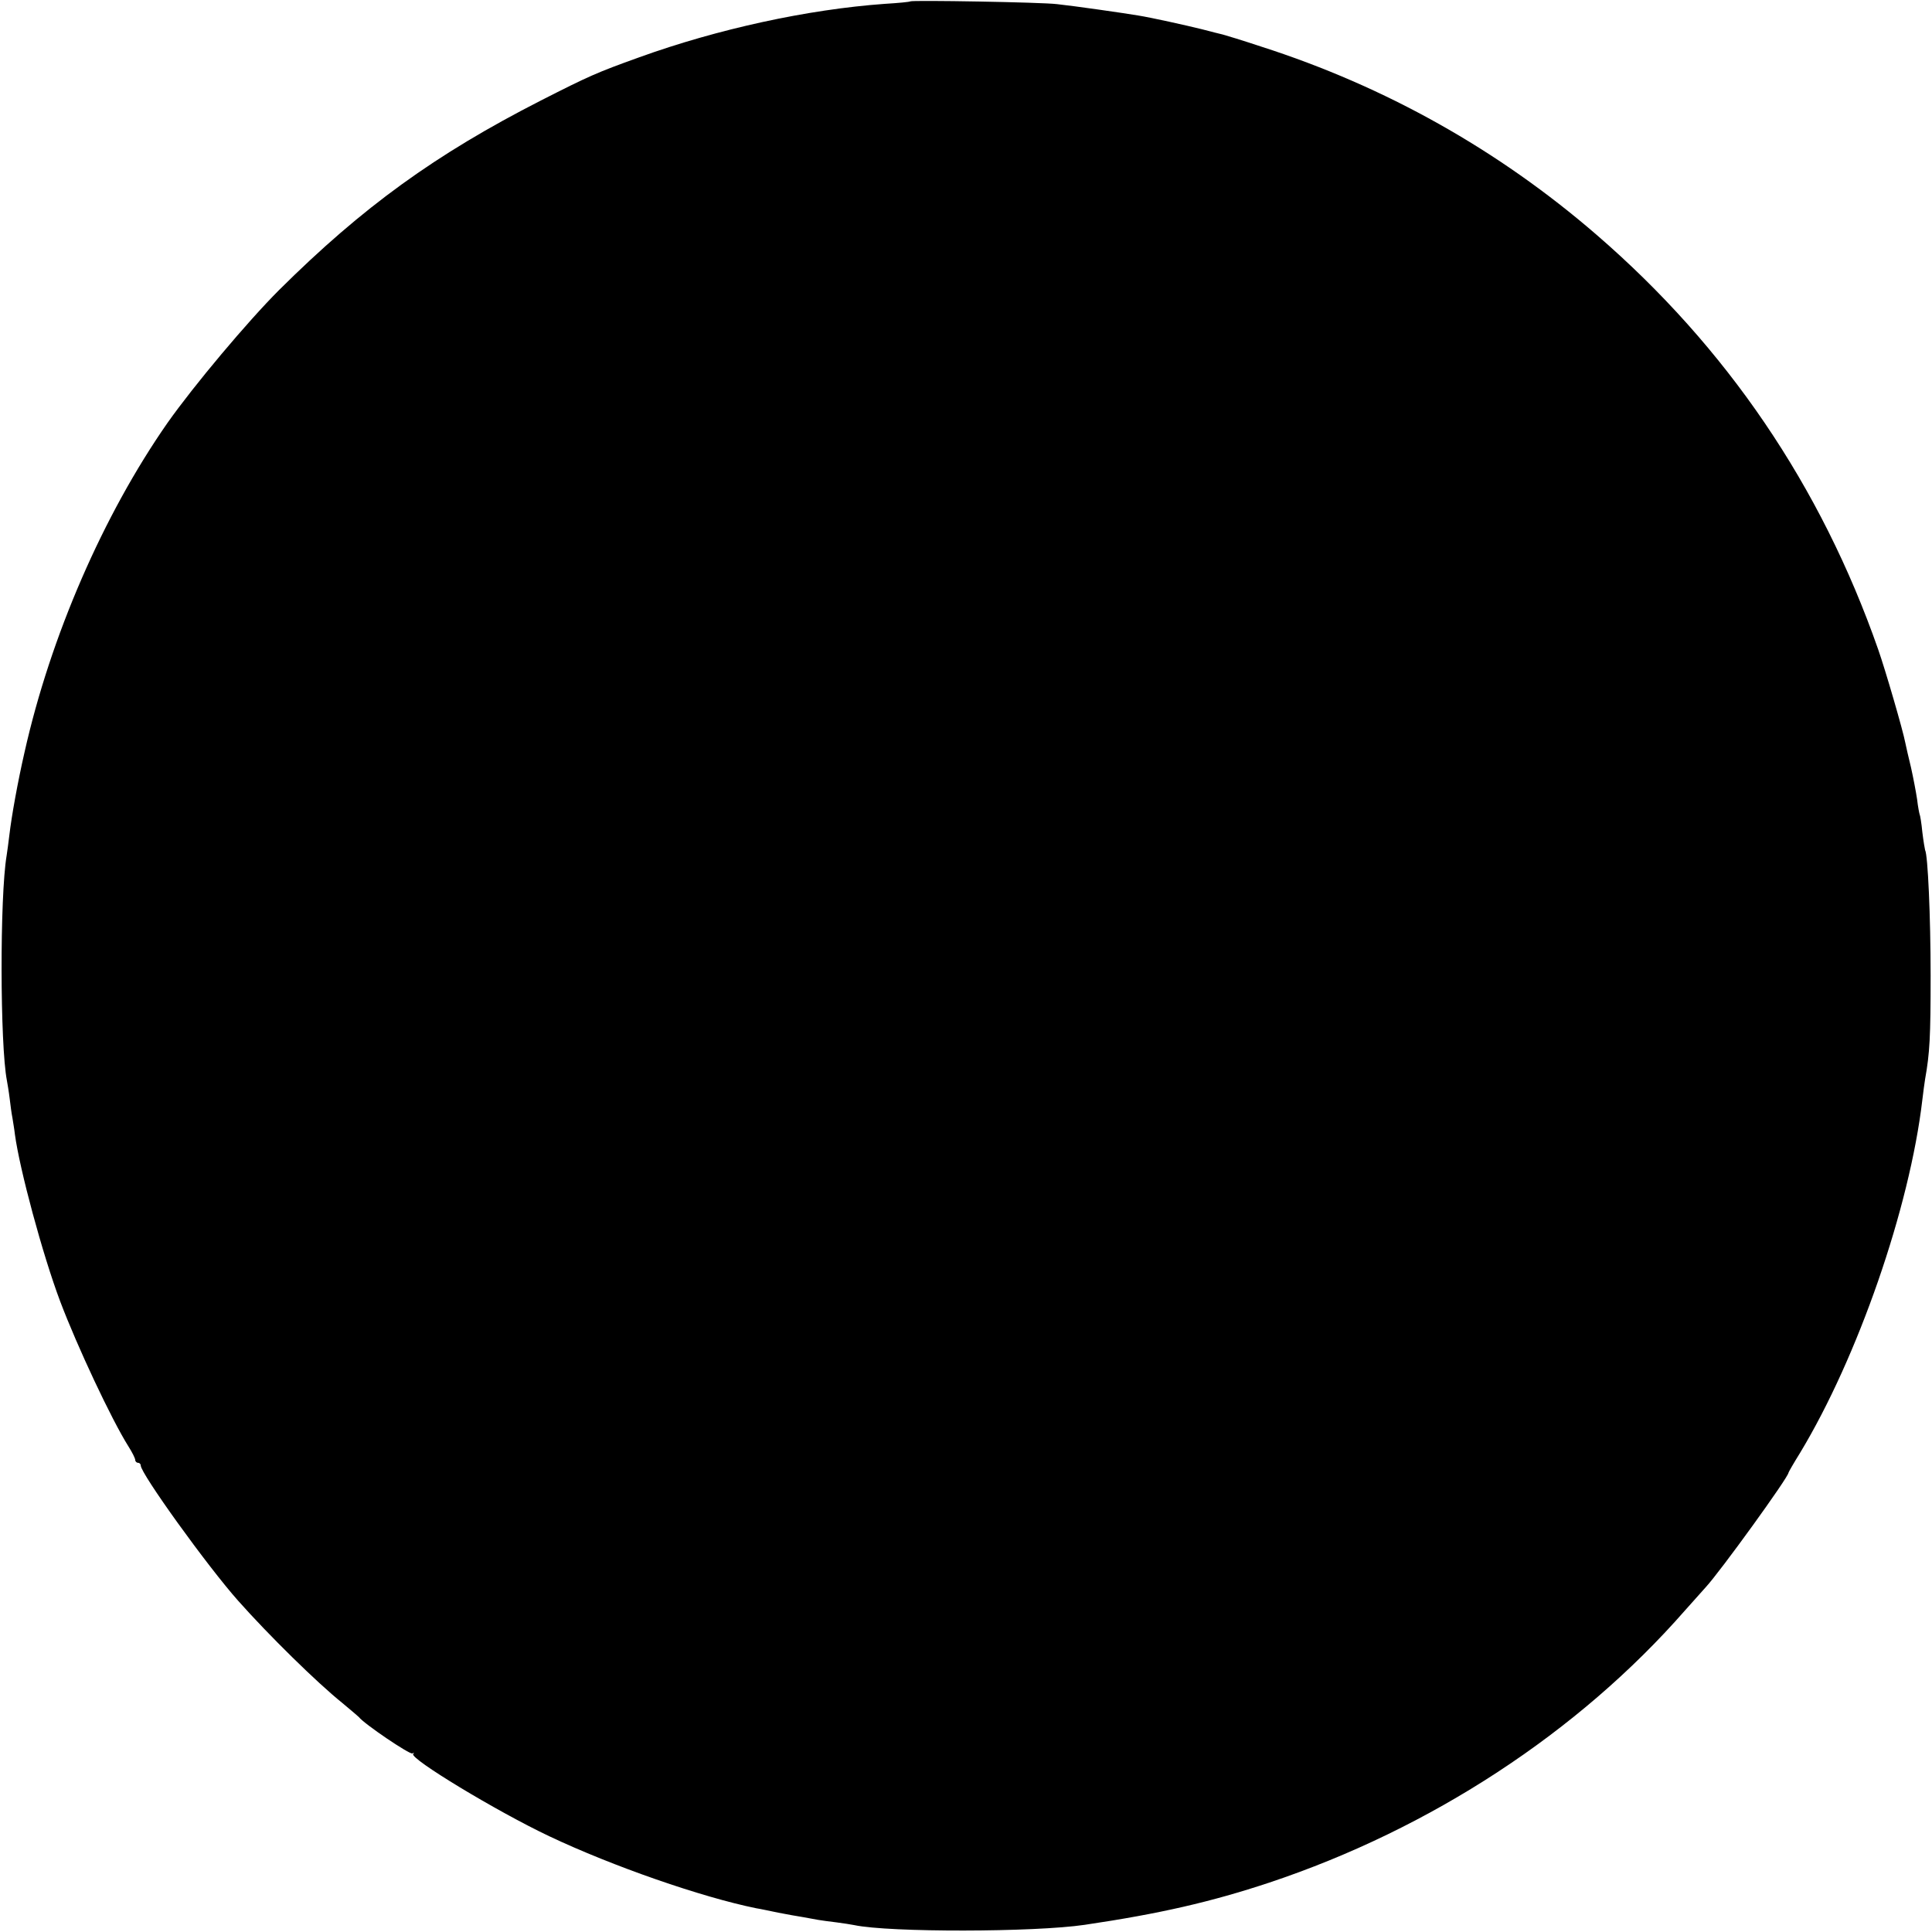
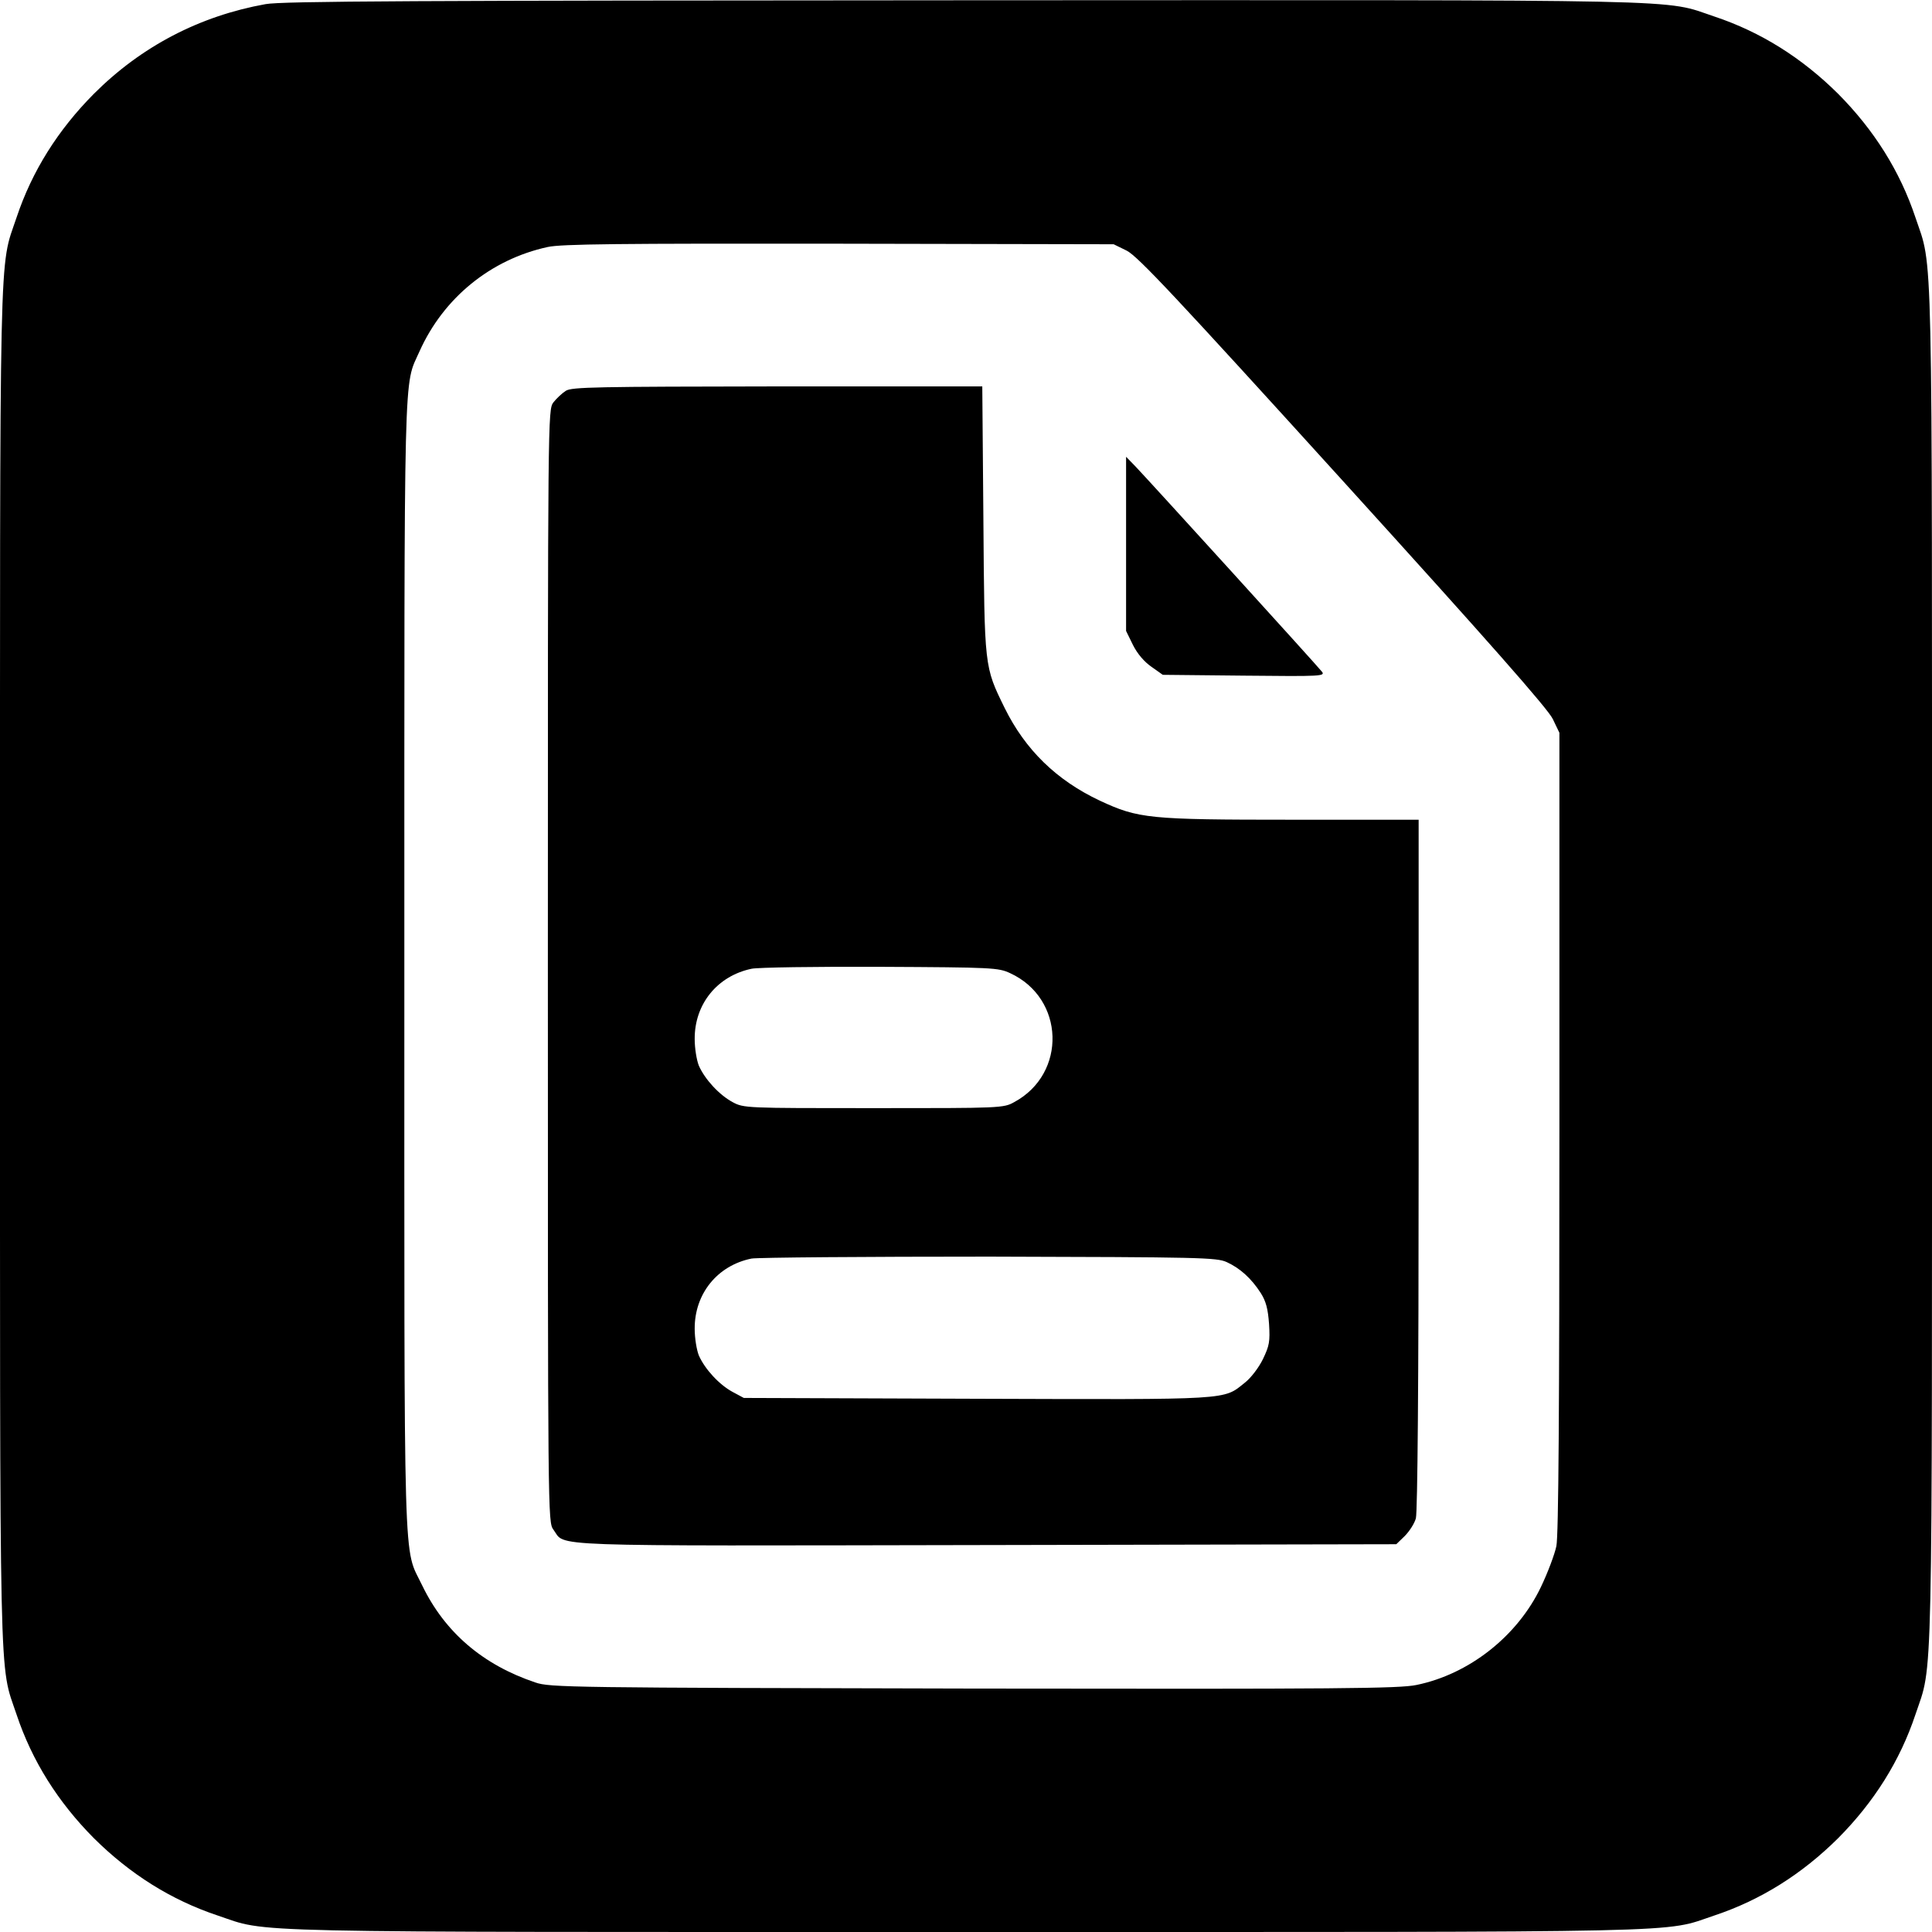
<svg xmlns="http://www.w3.org/2000/svg" version="1.0" width="700pt" height="700pt" viewBox="0 0 700 700" preserveAspectRatio="xMidYMid meet">
  <g transform="translate(0,700) scale(0.1,-0.1)" fill="#000000" stroke="none">
-     <path d="M3298 6995 c-2 -2 -43 -6 -93 -9 -278 -20 -605 -91 -890 -194 -153 -55 -180 -67 -355 -156 -382 -195 -646 -386 -949 -687 -114 -114 -308 -345 -404 -481 -233 -334 -424 -774 -518 -1193 -25 -109 -47 -232 -55 -300 -3 -27 -8 -61 -10 -75 -25 -148 -24 -686 1 -815 2 -11 7 -40 10 -65 3 -25 7 -56 10 -70 2 -14 7 -41 9 -60 17 -126 100 -435 164 -605 62 -164 186 -428 247 -525 14 -22 25 -44 25 -50 0 -5 5 -10 10 -10 6 0 10 -5 10 -10 0 -29 241 -364 353 -490 111 -125 285 -296 377 -370 30 -25 57 -48 60 -51 19 -25 185 -137 194 -132 6 3 8 2 3 -2 -14 -16 301 -207 493 -298 230 -109 553 -221 750 -261 14 -2 50 -10 80 -16 30 -6 70 -13 89 -16 18 -3 43 -8 55 -10 11 -2 41 -6 66 -9 25 -3 54 -8 65 -10 127 -27 653 -26 835 1 271 40 458 83 669 153 585 195 1120 545 1506 986 33 37 67 75 75 84 52 56 300 399 300 415 0 2 19 35 42 72 209 346 397 887 443 1279 3 28 8 61 10 75 17 95 20 153 20 375 0 214 -10 438 -20 455 -1 3 -6 32 -10 65 -3 32 -8 62 -10 65 -1 3 -6 27 -9 54 -4 27 -14 79 -22 115 -9 36 -18 77 -21 91 -8 43 -72 263 -98 337 -207 592 -549 1095 -1020 1502 -356 308 -766 538 -1215 682 -69 23 -132 42 -140 44 -8 2 -42 10 -75 19 -61 15 -182 42 -232 50 -47 8 -235 35 -293 41 -55 7 -526 15 -532 10z" />
+     <path d="M962 6985 c-239 -43 -450 -153 -622 -325 -130 -131 -224 -280 -280 -448 -64 -191 -60 -22 -60 -2712 0 -2690 -4 -2521 60 -2712 56 -168 150 -317 280 -448 131 -130 280 -224 448 -280 191 -64 22 -60 2712 -60 2690 0 2521 -4 2712 60 168 56 317 150 448 280 130 131 224 280 280 448 64 191 60 22 60 2712 0 2690 4 2521 -60 2712 -56 168 -150 317 -280 448 -131 130 -280 224 -448 280 -191 64 -20 60 -2721 59 -1985 -1 -2470 -3 -2529 -14z m3120 -893 c40 -20 175 -164 784 -835 531 -585 743 -826 760 -862 l24 -50 0 -1447 c0 -1001 -3 -1463 -11 -1500 -6 -29 -31 -96 -56 -148 -85 -178 -260 -316 -451 -355 -63 -13 -275 -15 -1605 -13 -1462 3 -1535 4 -1587 22 -191 64 -328 182 -410 351 -70 147 -65 -20 -65 2245 0 2232 -3 2096 55 2227 87 194 258 333 464 378 49 11 259 13 1056 12 l995 -2 47 -23z" />
+     <path d="M2050 5584 c-14 -9 -34 -28 -45 -42 -20 -27 -20 -43 -20 -2042 0 -1999 0 -2015 20 -2042 47 -63 -68 -59 1567 -56 l1487 3 30 29 c17 17 36 46 41 65 6 23 10 493 10 1284 l0 1247 -460 0 c-519 0 -555 4 -695 69 -157 74 -270 184 -345 336 -74 151 -73 144 -77 683 l-4 482 -742 0 c-656 -1 -745 -2 -767 -16z m1610 -2110 c198 -91 206 -364 15 -467 -39 -22 -48 -22 -510 -22 -465 0 -470 0 -511 22 -48 26 -100 82 -122 132 -8 20 -15 63 -15 96 -1 127 82 229 206 255 23 5 233 8 467 7 408 -2 427 -3 470 -23z m785 -1047 c48 -22 89 -59 123 -112 19 -30 26 -57 30 -112 4 -64 1 -79 -22 -127 -15 -31 -44 -69 -66 -86 -79 -63 -42 -61 -970 -58 l-845 3 -41 22 c-48 26 -100 82 -122 132 -8 20 -15 63 -15 96 -1 127 82 230 206 255 23 4 411 7 862 7 767 -2 823 -3 860 -20z" />
+     <path d="M4080 5029 l0 -315 25 -51 c16 -32 41 -61 67 -79 l41 -29 295 -3 c282 -3 295 -2 281 15 -17 22 -628 694 -675 743 l-34 35 0 -316z" />
  </g>
</svg>
